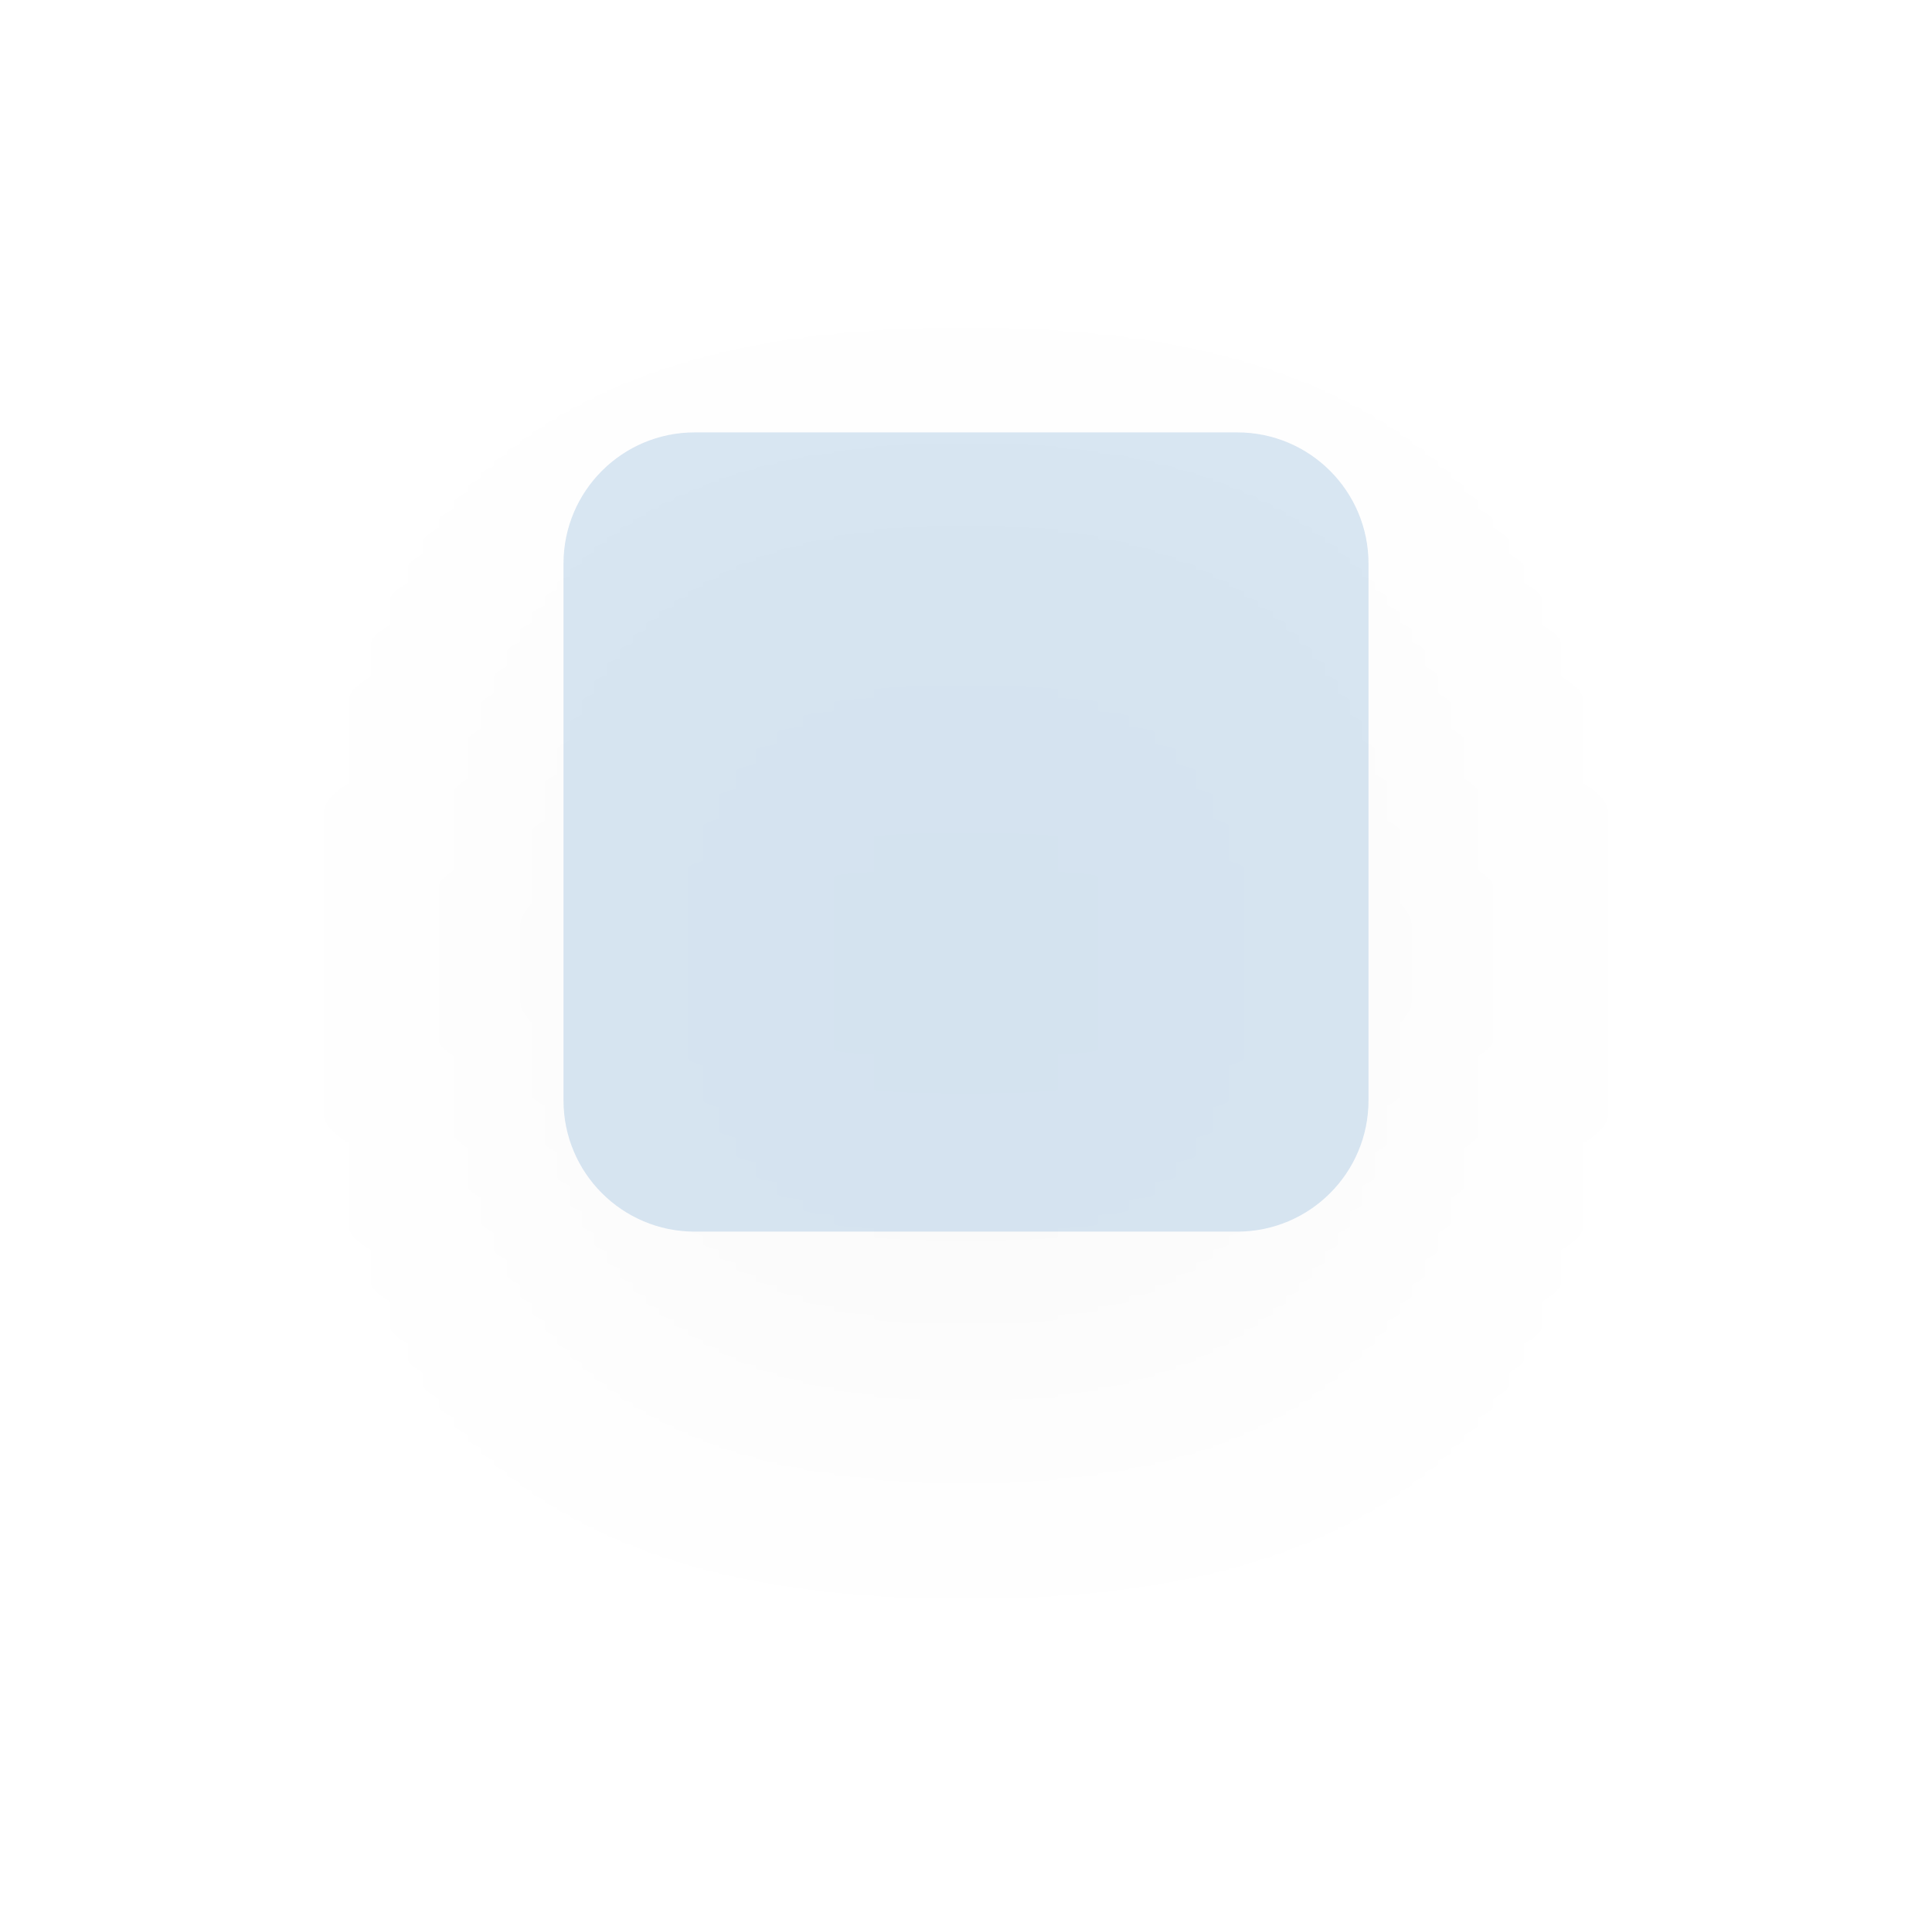
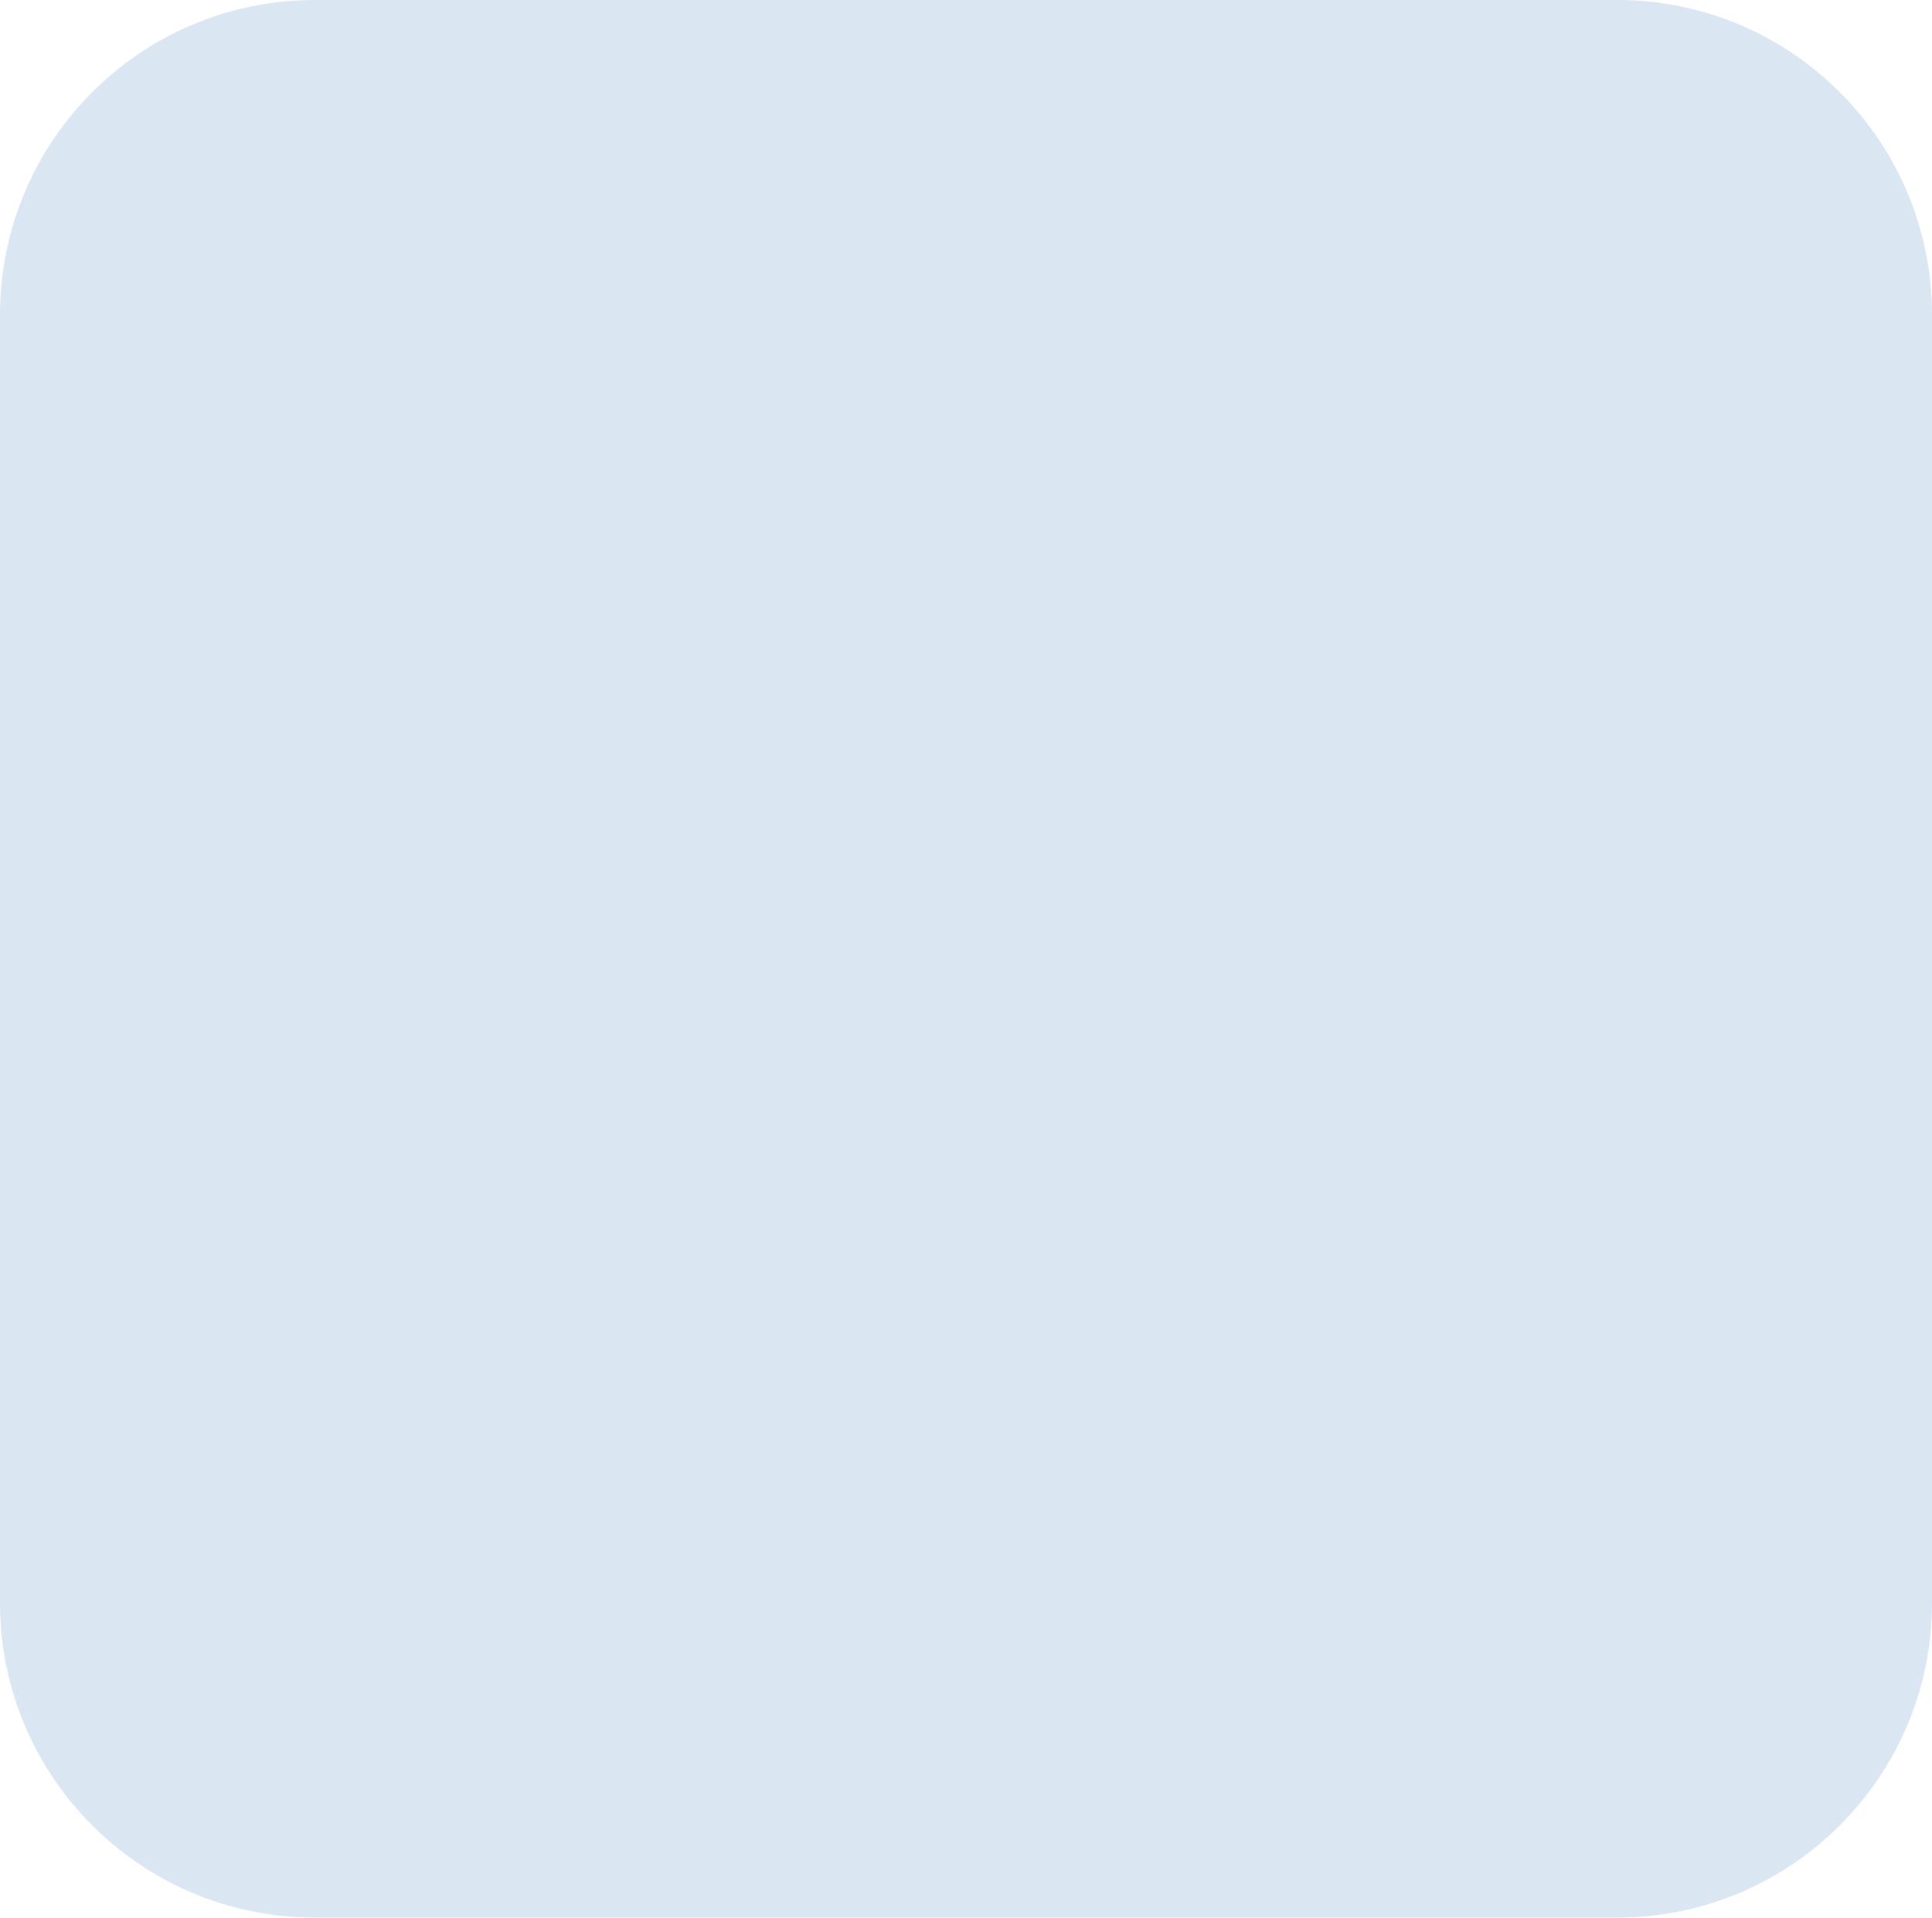
- <svg xmlns="http://www.w3.org/2000/svg" width="324" height="323" viewBox="0 0 324 323">
-   <defs>
-     <filter id="Rectangle_101" x="0" y="0" width="324" height="323" filterUnits="userSpaceOnUse">
-       <feOffset dy="22" input="SourceAlpha" />
-       <feGaussianBlur stdDeviation="31.5" result="blur" />
-       <feFlood flood-opacity="0.161" />
-       <feComposite operator="in" in2="blur" />
-       <feComposite in="SourceGraphic" />
-     </filter>
-   </defs>
-   <g transform="matrix(1, 0, 0, 1, 0, 0)" filter="url(#Rectangle_101)">
-     <rect id="Rectangle_101-2" data-name="Rectangle 101" width="135" height="134" rx="22" transform="translate(94.5 72.5)" fill="#0a57a7" opacity="0.15" />
-   </g>
+ <svg xmlns="http://www.w3.org/2000/svg" width="135" height="134" viewBox="0 0 135 134">
+   <rect id="Rectangle_101" data-name="Rectangle 101" width="135" height="134" rx="22" fill="#0a57a7" opacity="0.15" />
</svg>
